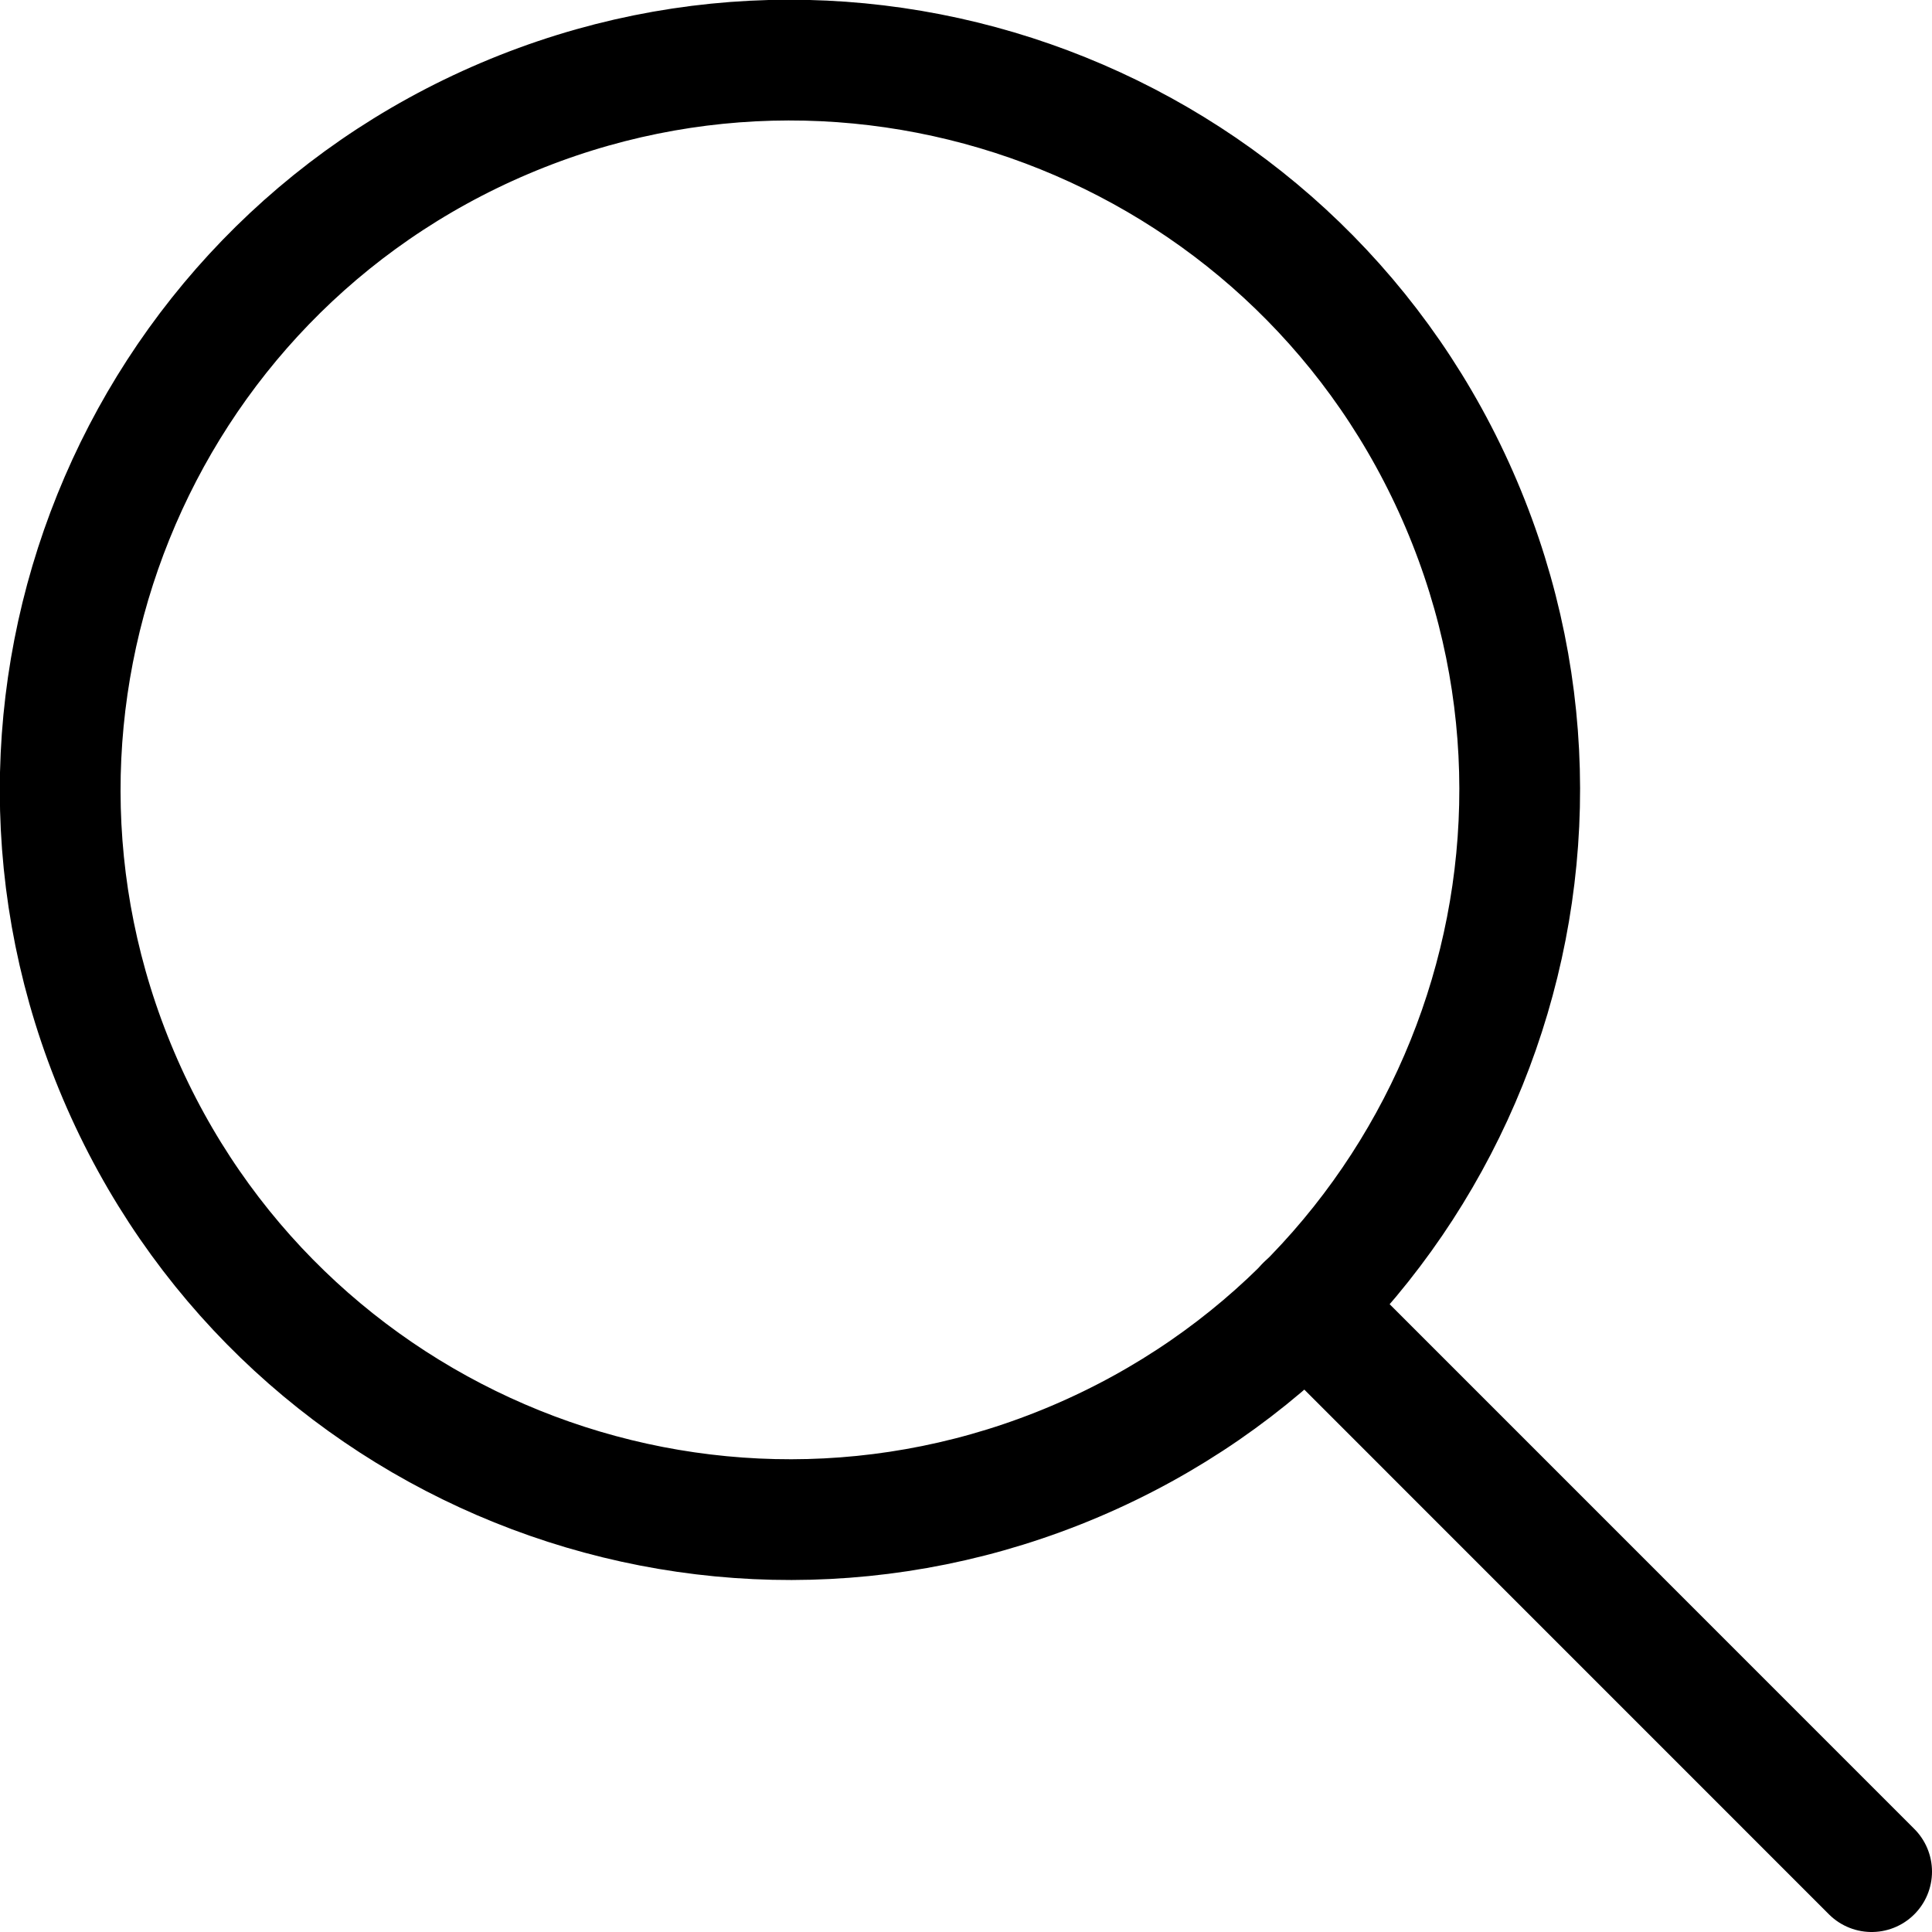
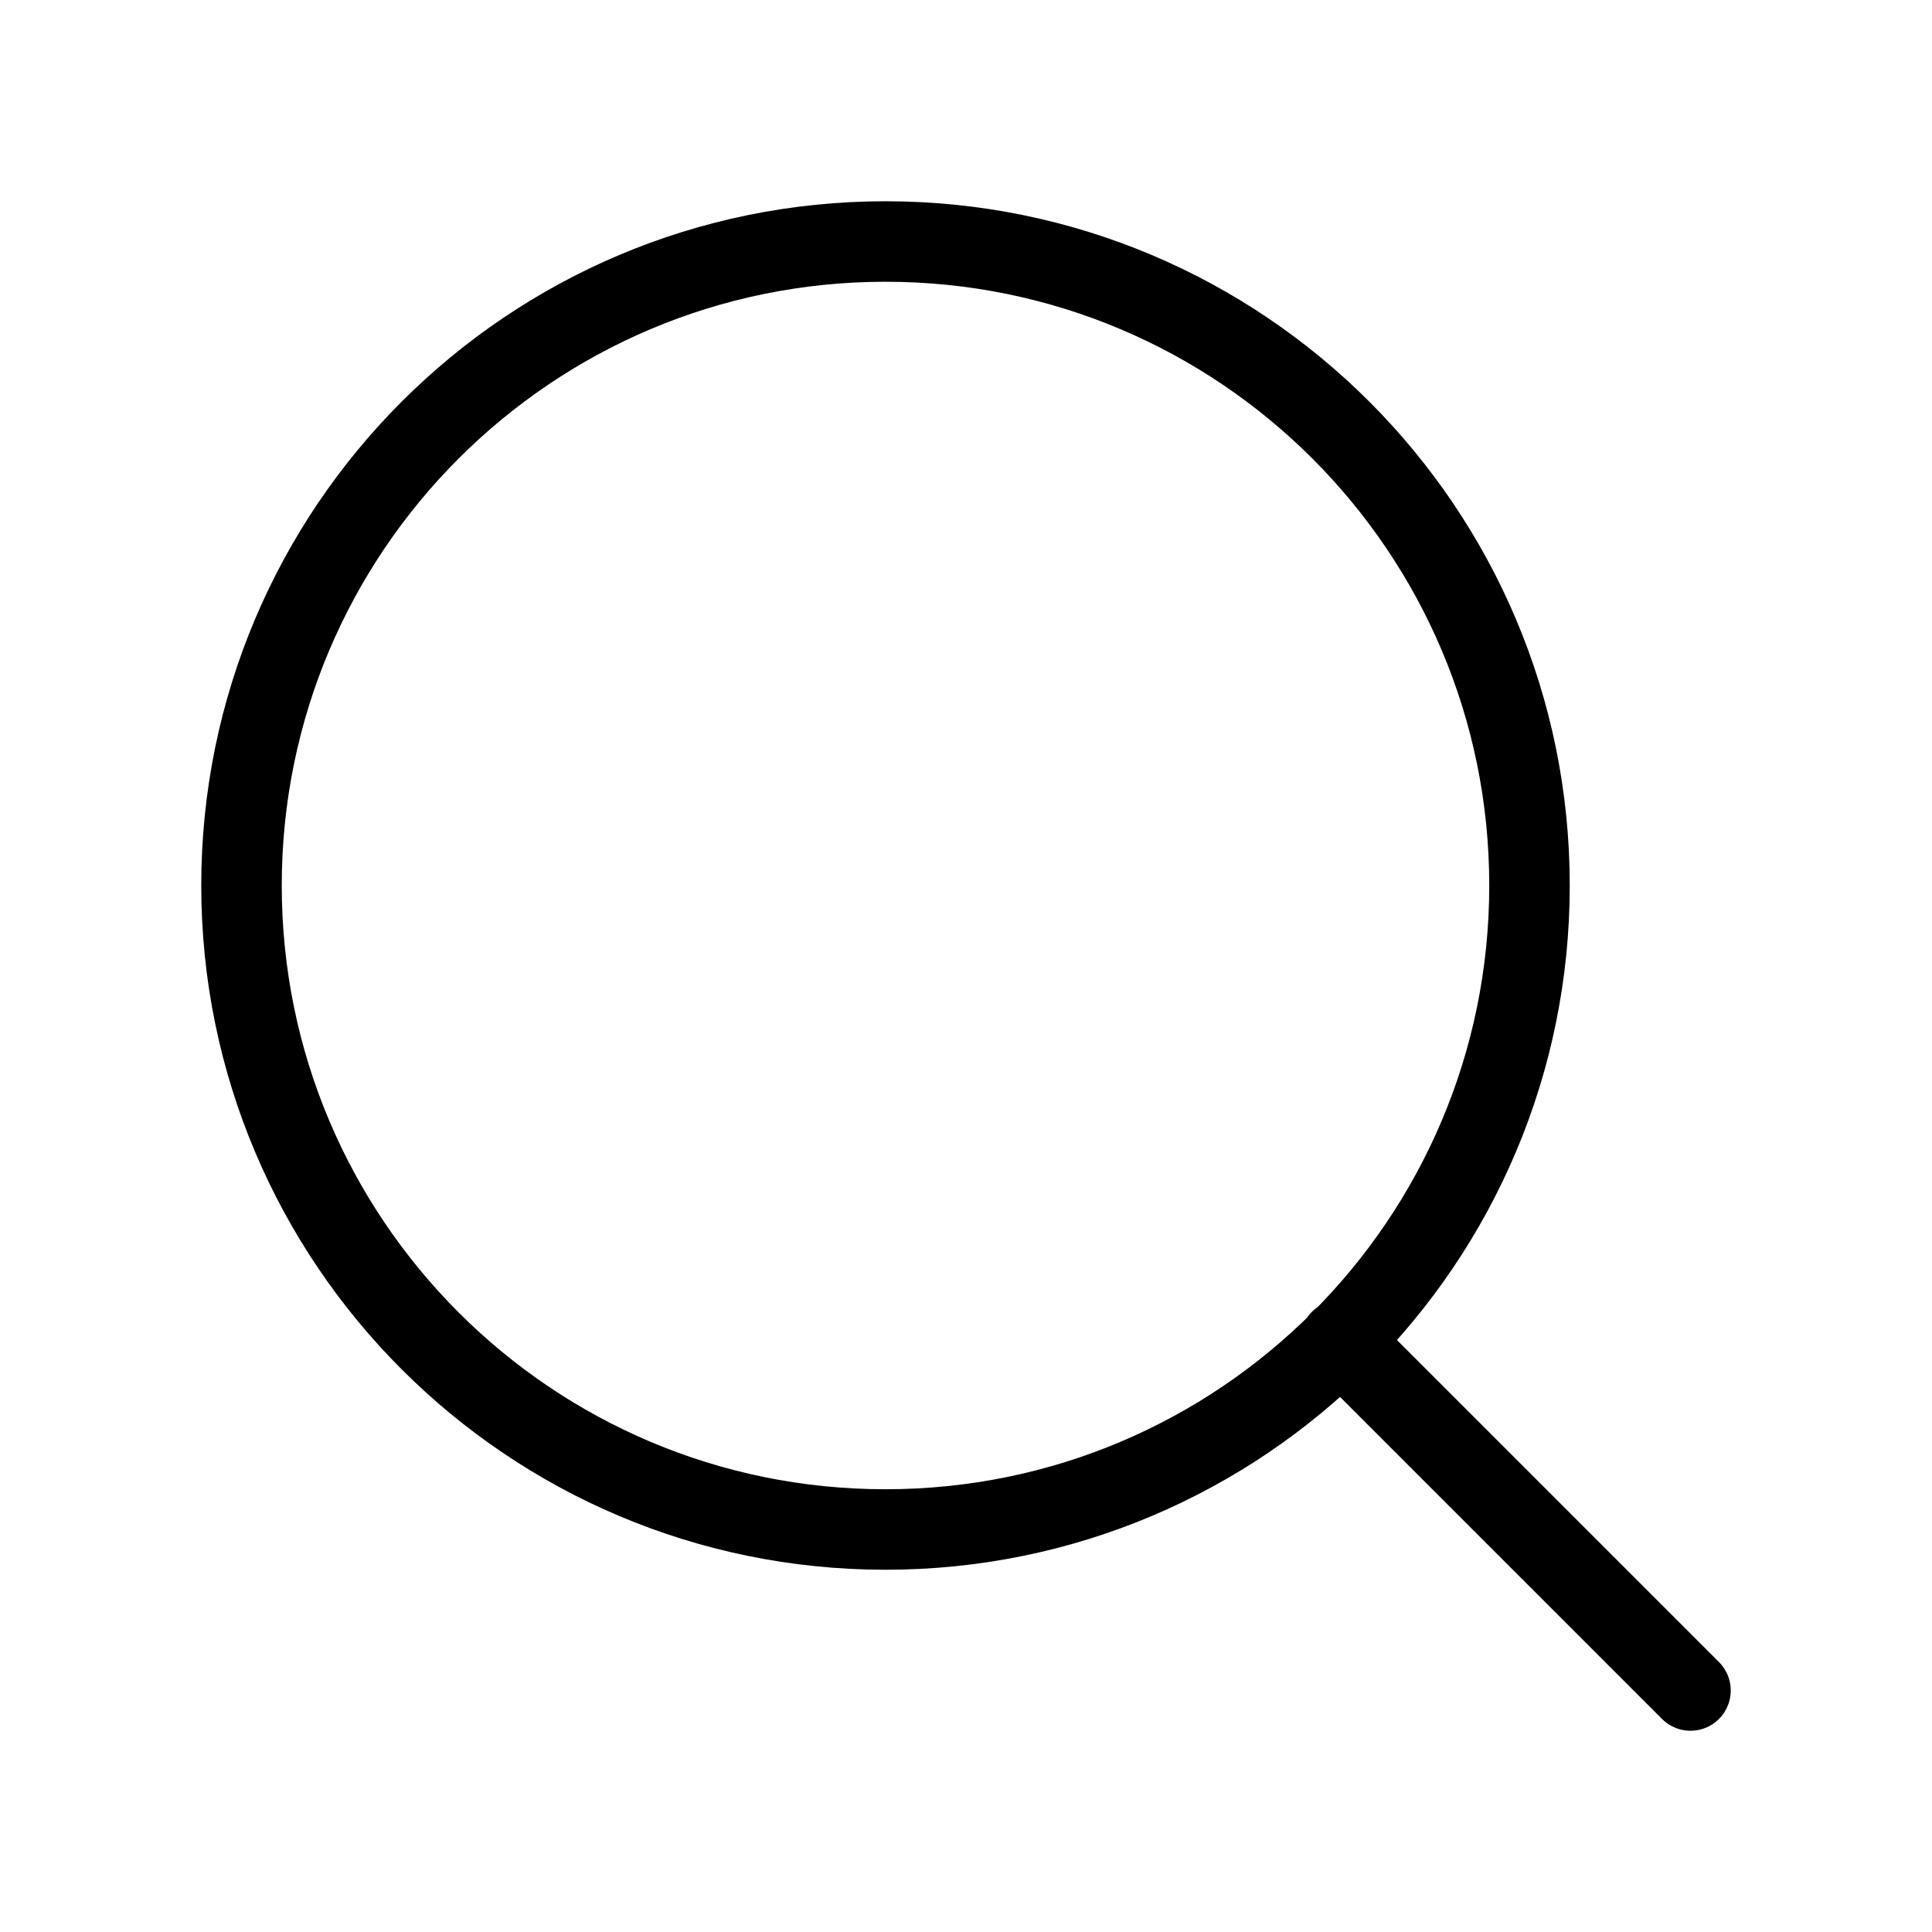
- <svg xmlns="http://www.w3.org/2000/svg" viewBox="0 0 24 24" stroke-width="1.5">
-   <path d="M1.472 13.357a9.063 9.063 0 1 0 16.682-7.09 9.063 9.063 0 1 0-16.682 7.09Z" fill="none" stroke="currentColor" stroke-linecap="round" stroke-linejoin="round" />
-   <path d="m16.221 16.22 7.029 7.03" fill="none" stroke="currentColor" stroke-linecap="round" stroke-linejoin="round" />
+ <svg xmlns="http://www.w3.org/2000/svg" viewBox="0 0 24 24" fill="none">
+   <path d="M11 19a8 8 0 1 0 0-16 8 8 0 0 0 0 16ZM21 21l-4.35-4.35" stroke="currentColor" stroke-linecap="round" stroke-linejoin="round" />
</svg>
